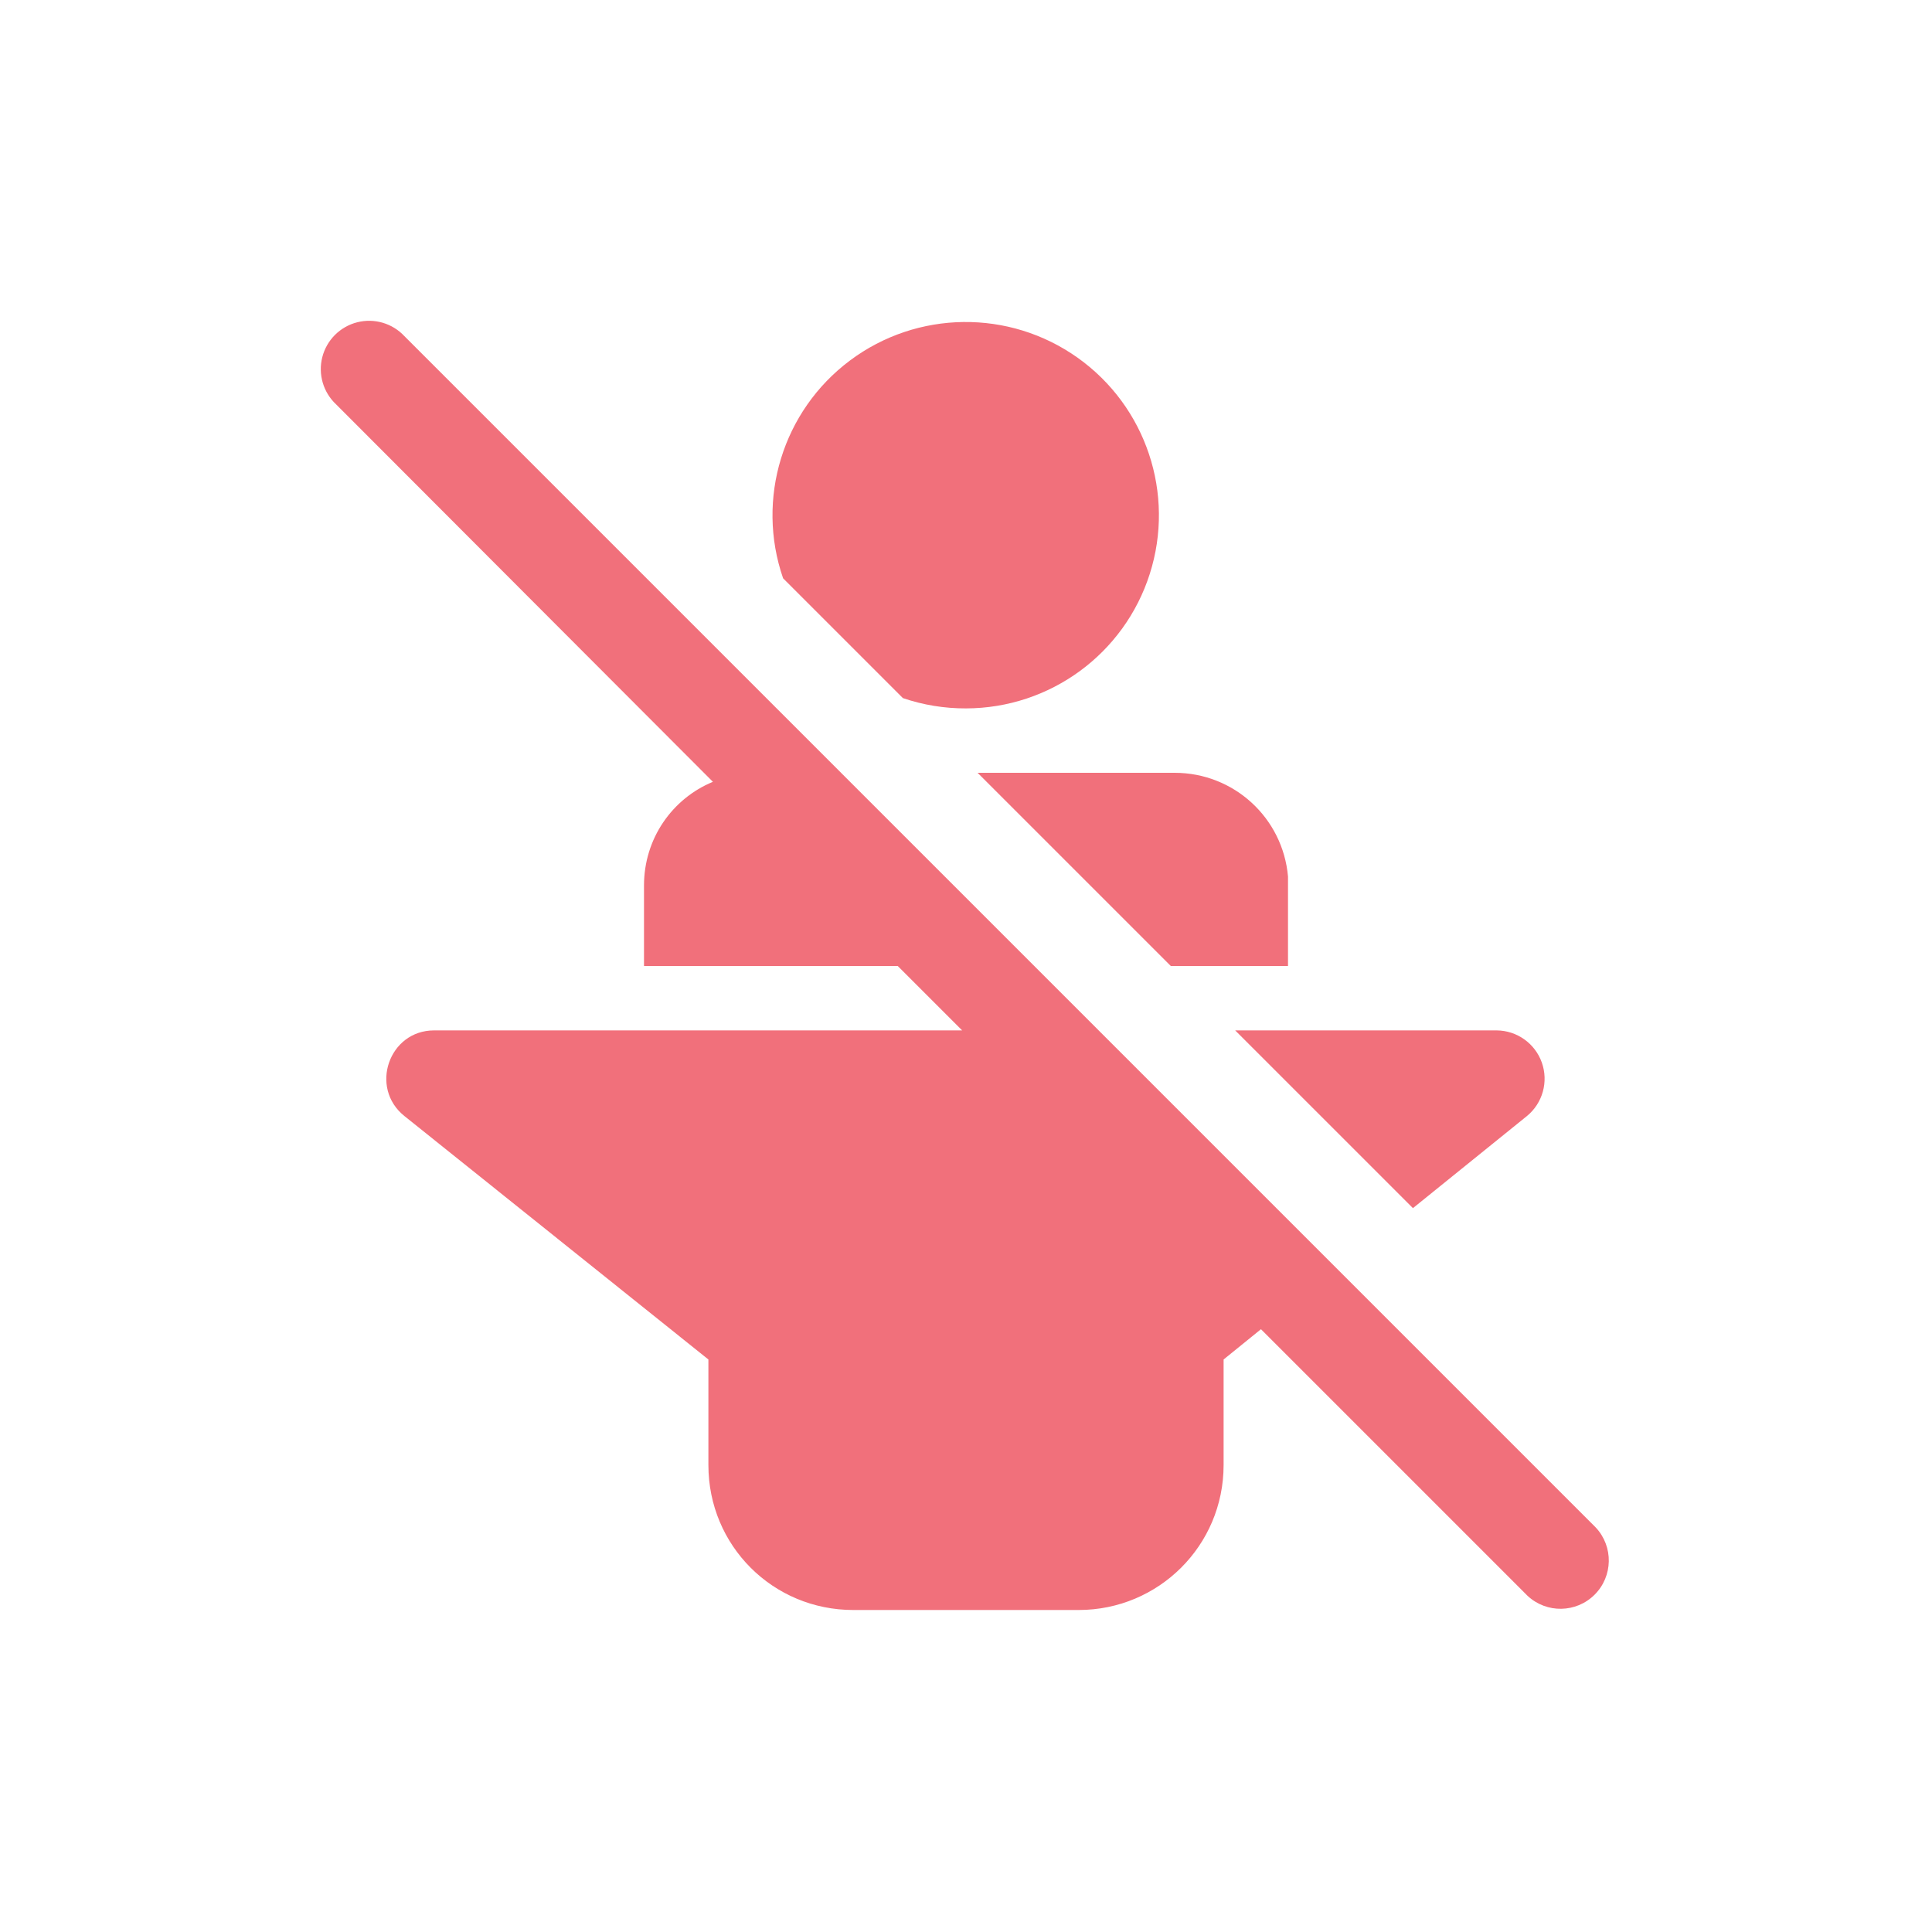
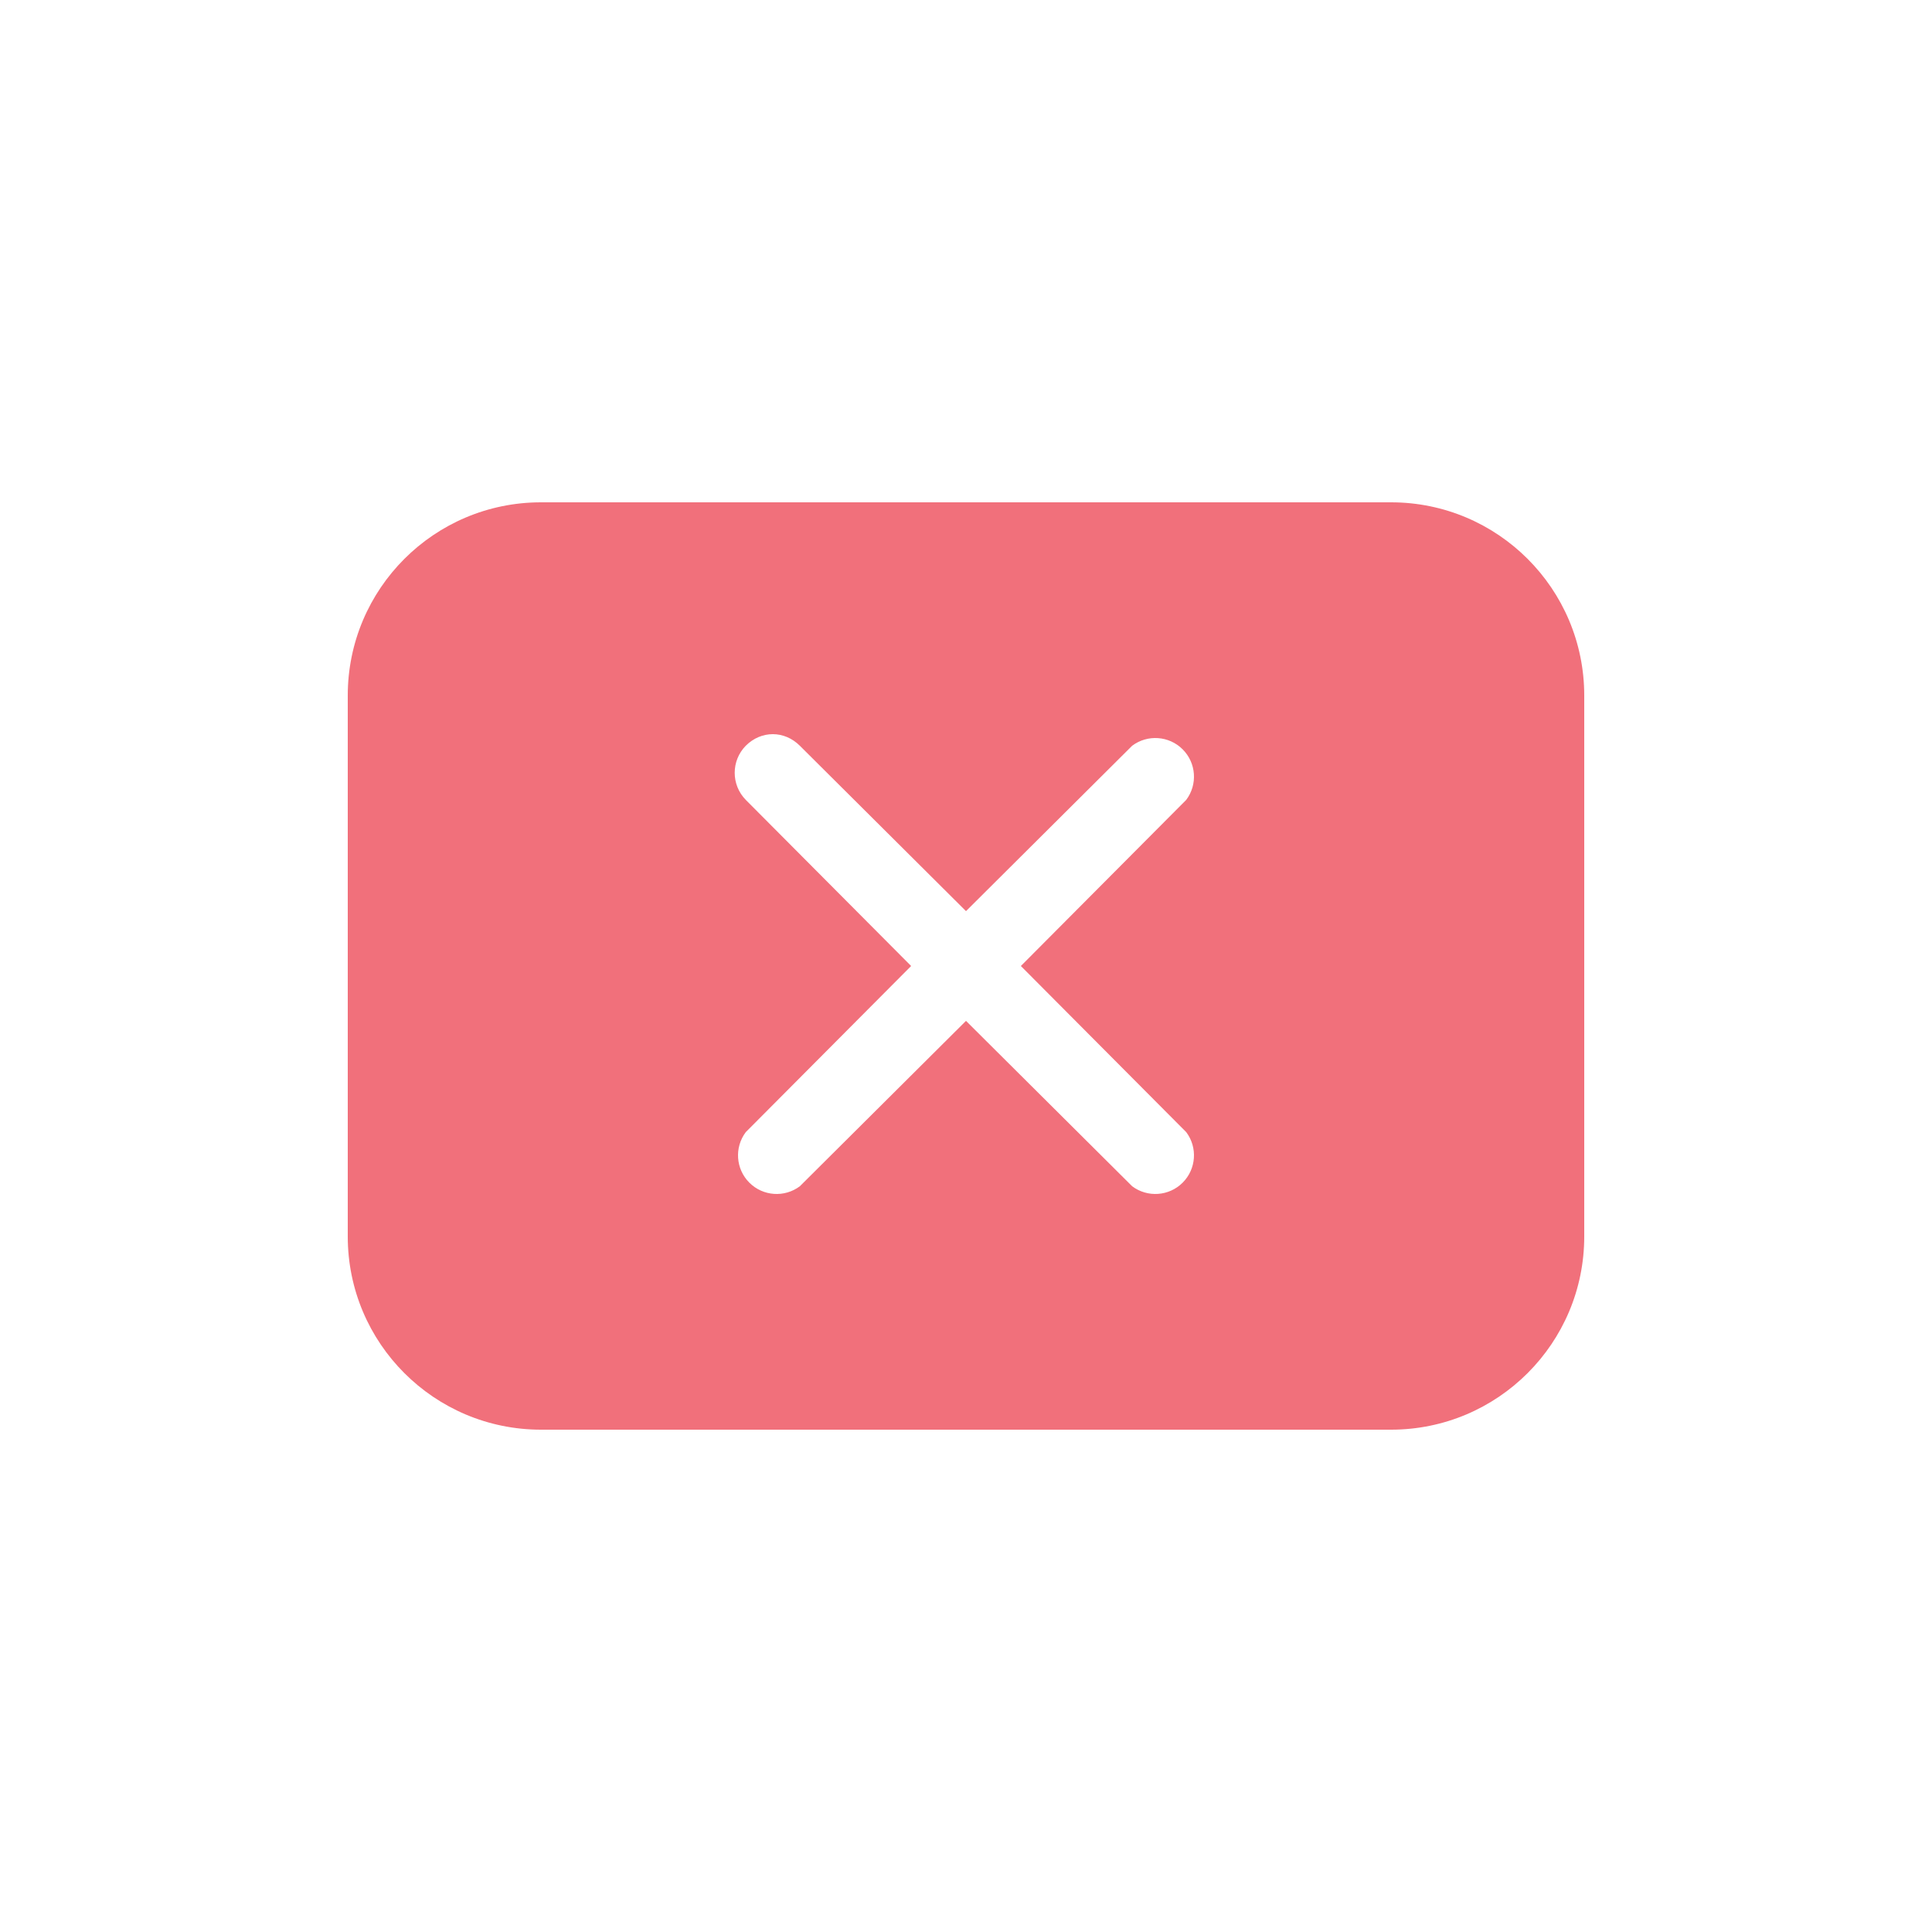
<svg xmlns="http://www.w3.org/2000/svg" width="144" height="144" viewBox="0 0 144 144">
-   <g transform="translate(14.400 14.400) scale(4.8)" fill="#F1707B">
-     <path d="M3.28 2.22a.75.75 0 1 0-1.06 1.06l5.85 5.86C7.44 9.4 7 10.02 7 10.75V12h3.94l1 1h-8.2c-.7 0-1.01.89-.46 1.33L8 18.11v1.64C8 21 9 22 10.25 22h3.5c1.24 0 2.25-1 2.25-2.25v-1.64l.58-.47 4.14 4.14a.75.75 0 0 0 1.06-1.06zM16.18 13l2.76 2.76 1.77-1.43a.75.75 0 0 0-.47-1.33zm-4-4 3 3H17v-1.39C16.92 9.7 16.16 9 15.24 9zM12 8a3 3 0 0 1-.98-.16L9.16 5.98A3 3 0 1 1 12 8" />
+   <g transform="translate(14.400 14.400) scale(5.76)" fill="#F1707B">
+     <path d="M4.5 4A2.5 2.5 0 0 0 2 6.5v7A2.5 2.5 0 0 0 4.5 16h11a2.5 2.5 0 0 0 2.5-2.5v-7A2.5 2.5 0 0 0 15.5 4zm2.65 3.15c.2-.2.5-.2.7 0L10 9.29l2.15-2.14a.5.5 0 0 1 .7.7L10.71 10l2.14 2.15a.5.5 0 0 1-.7.7L10 10.71l-2.15 2.14a.5.5 0 0 1-.7-.7L9.29 10 7.15 7.85a.5.5 0 0 1 0-.7" />
  </g>
</svg>
